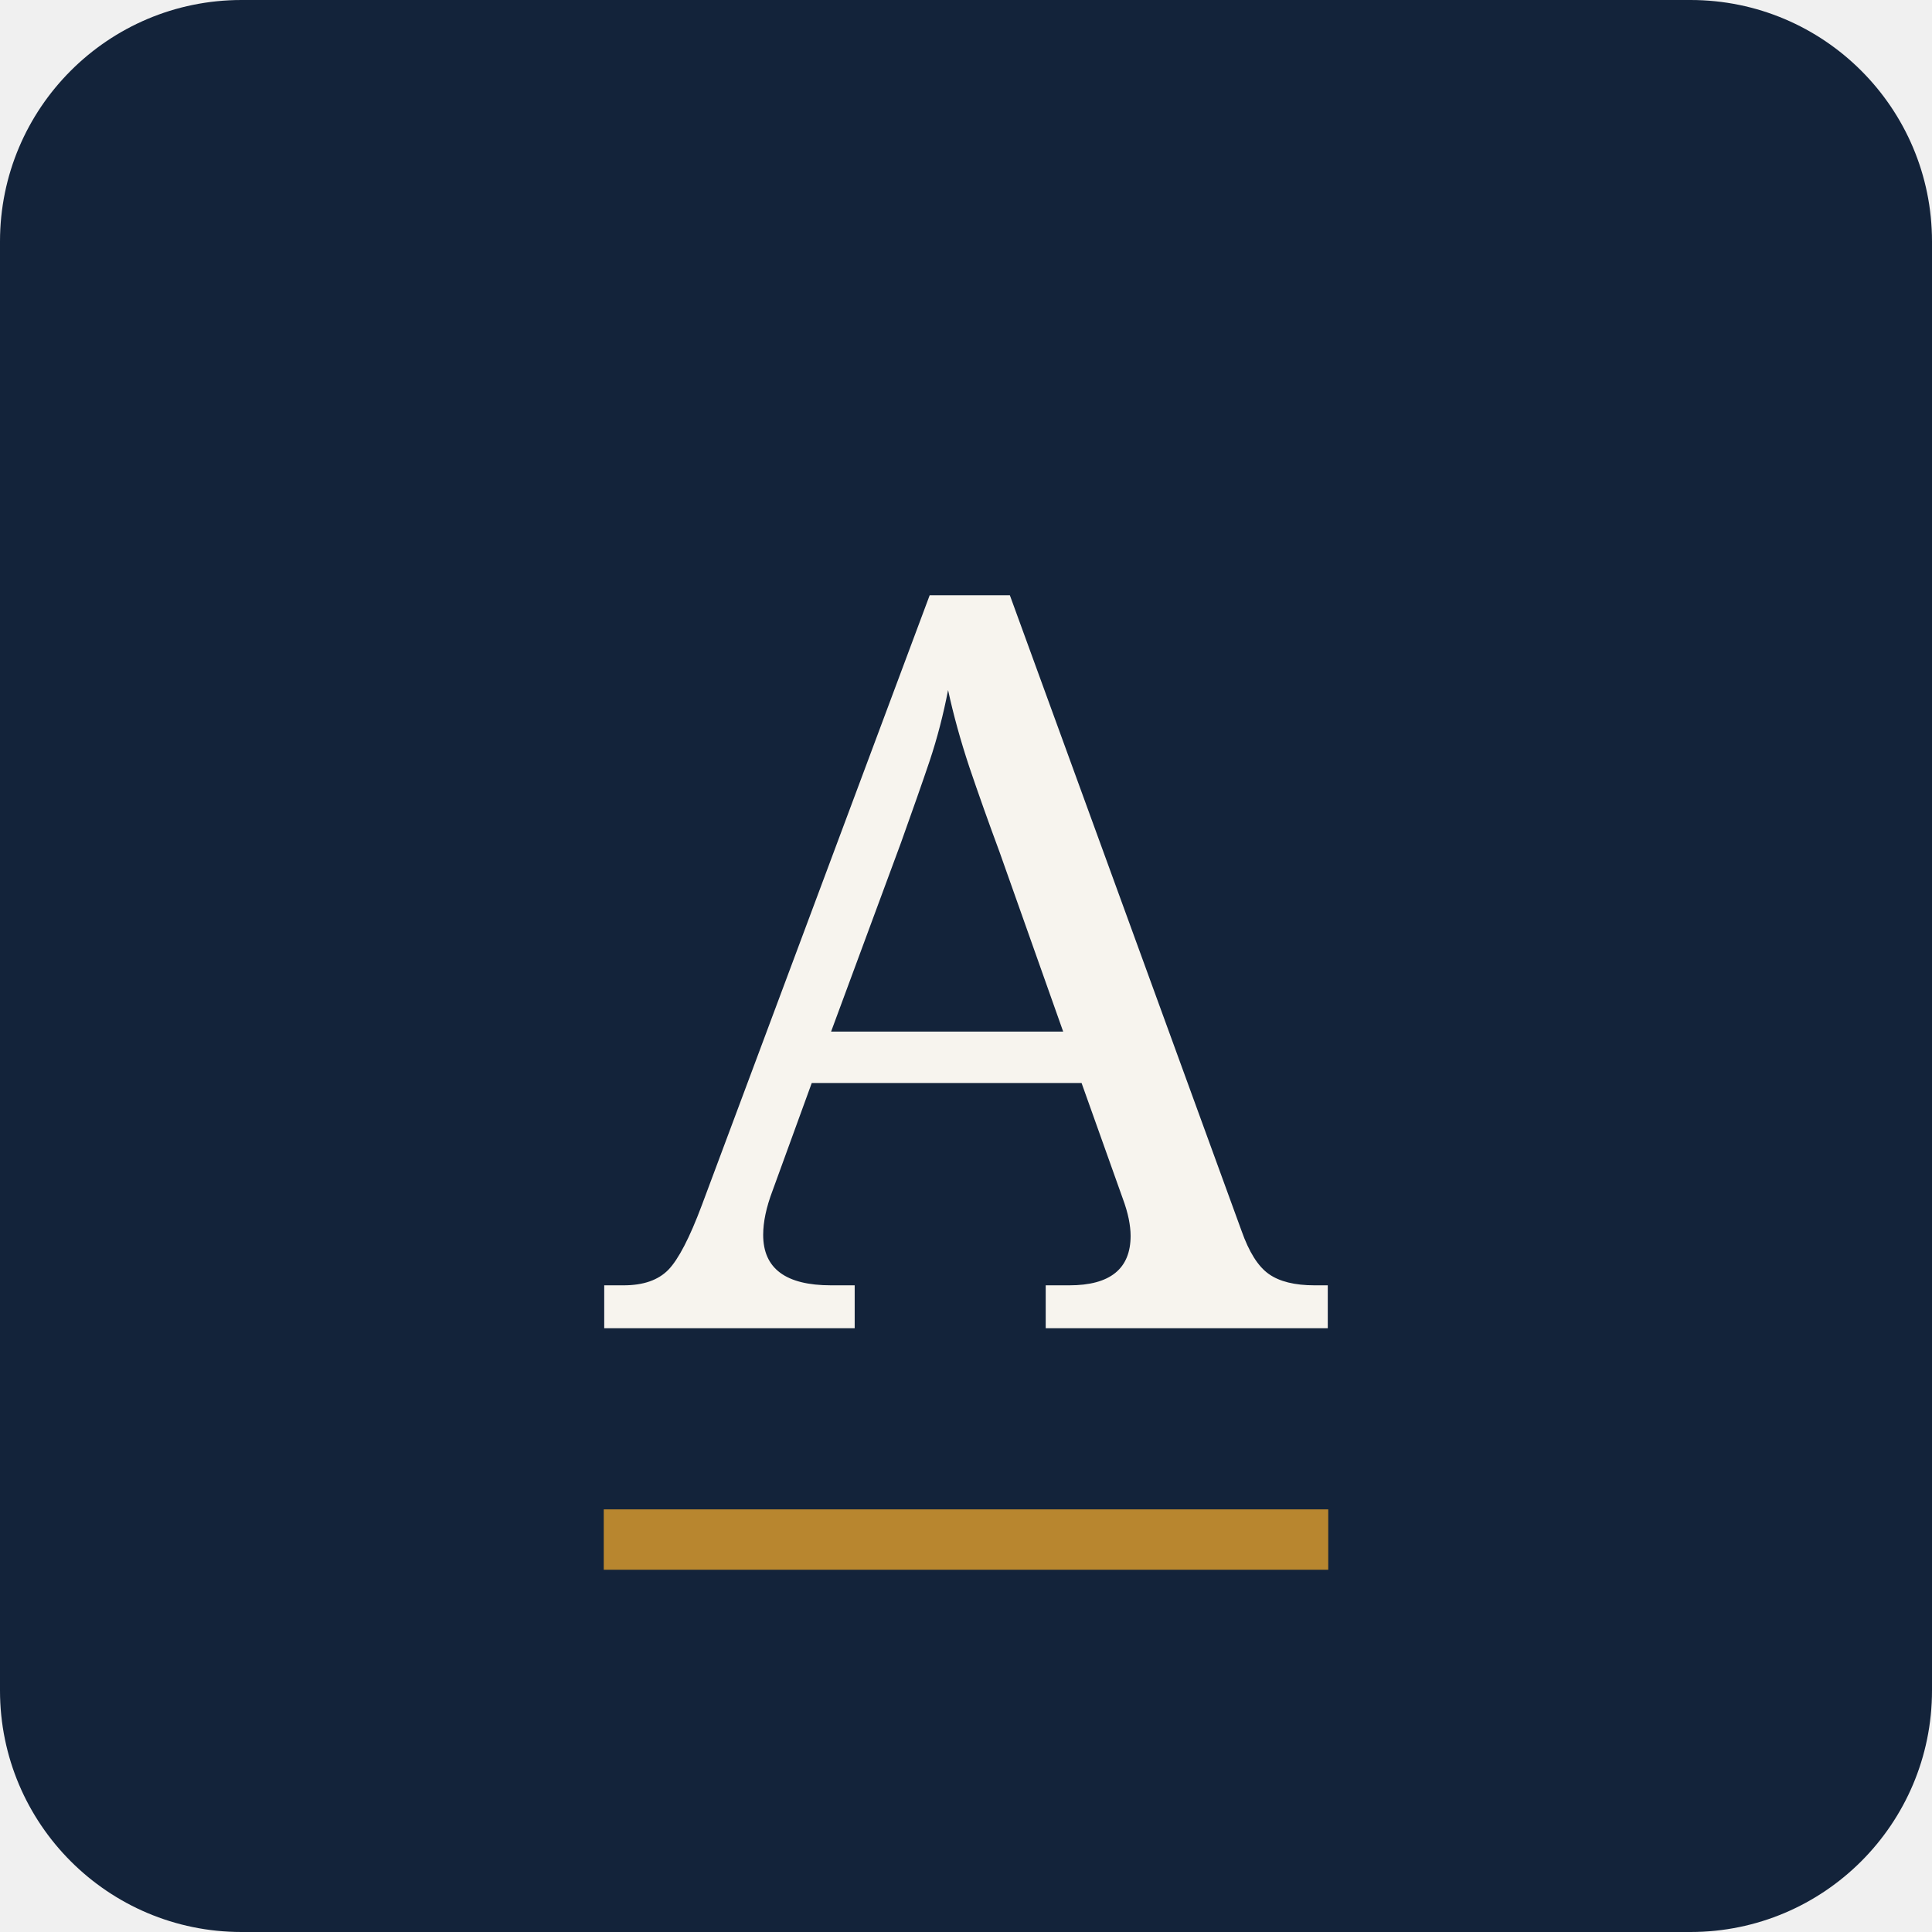
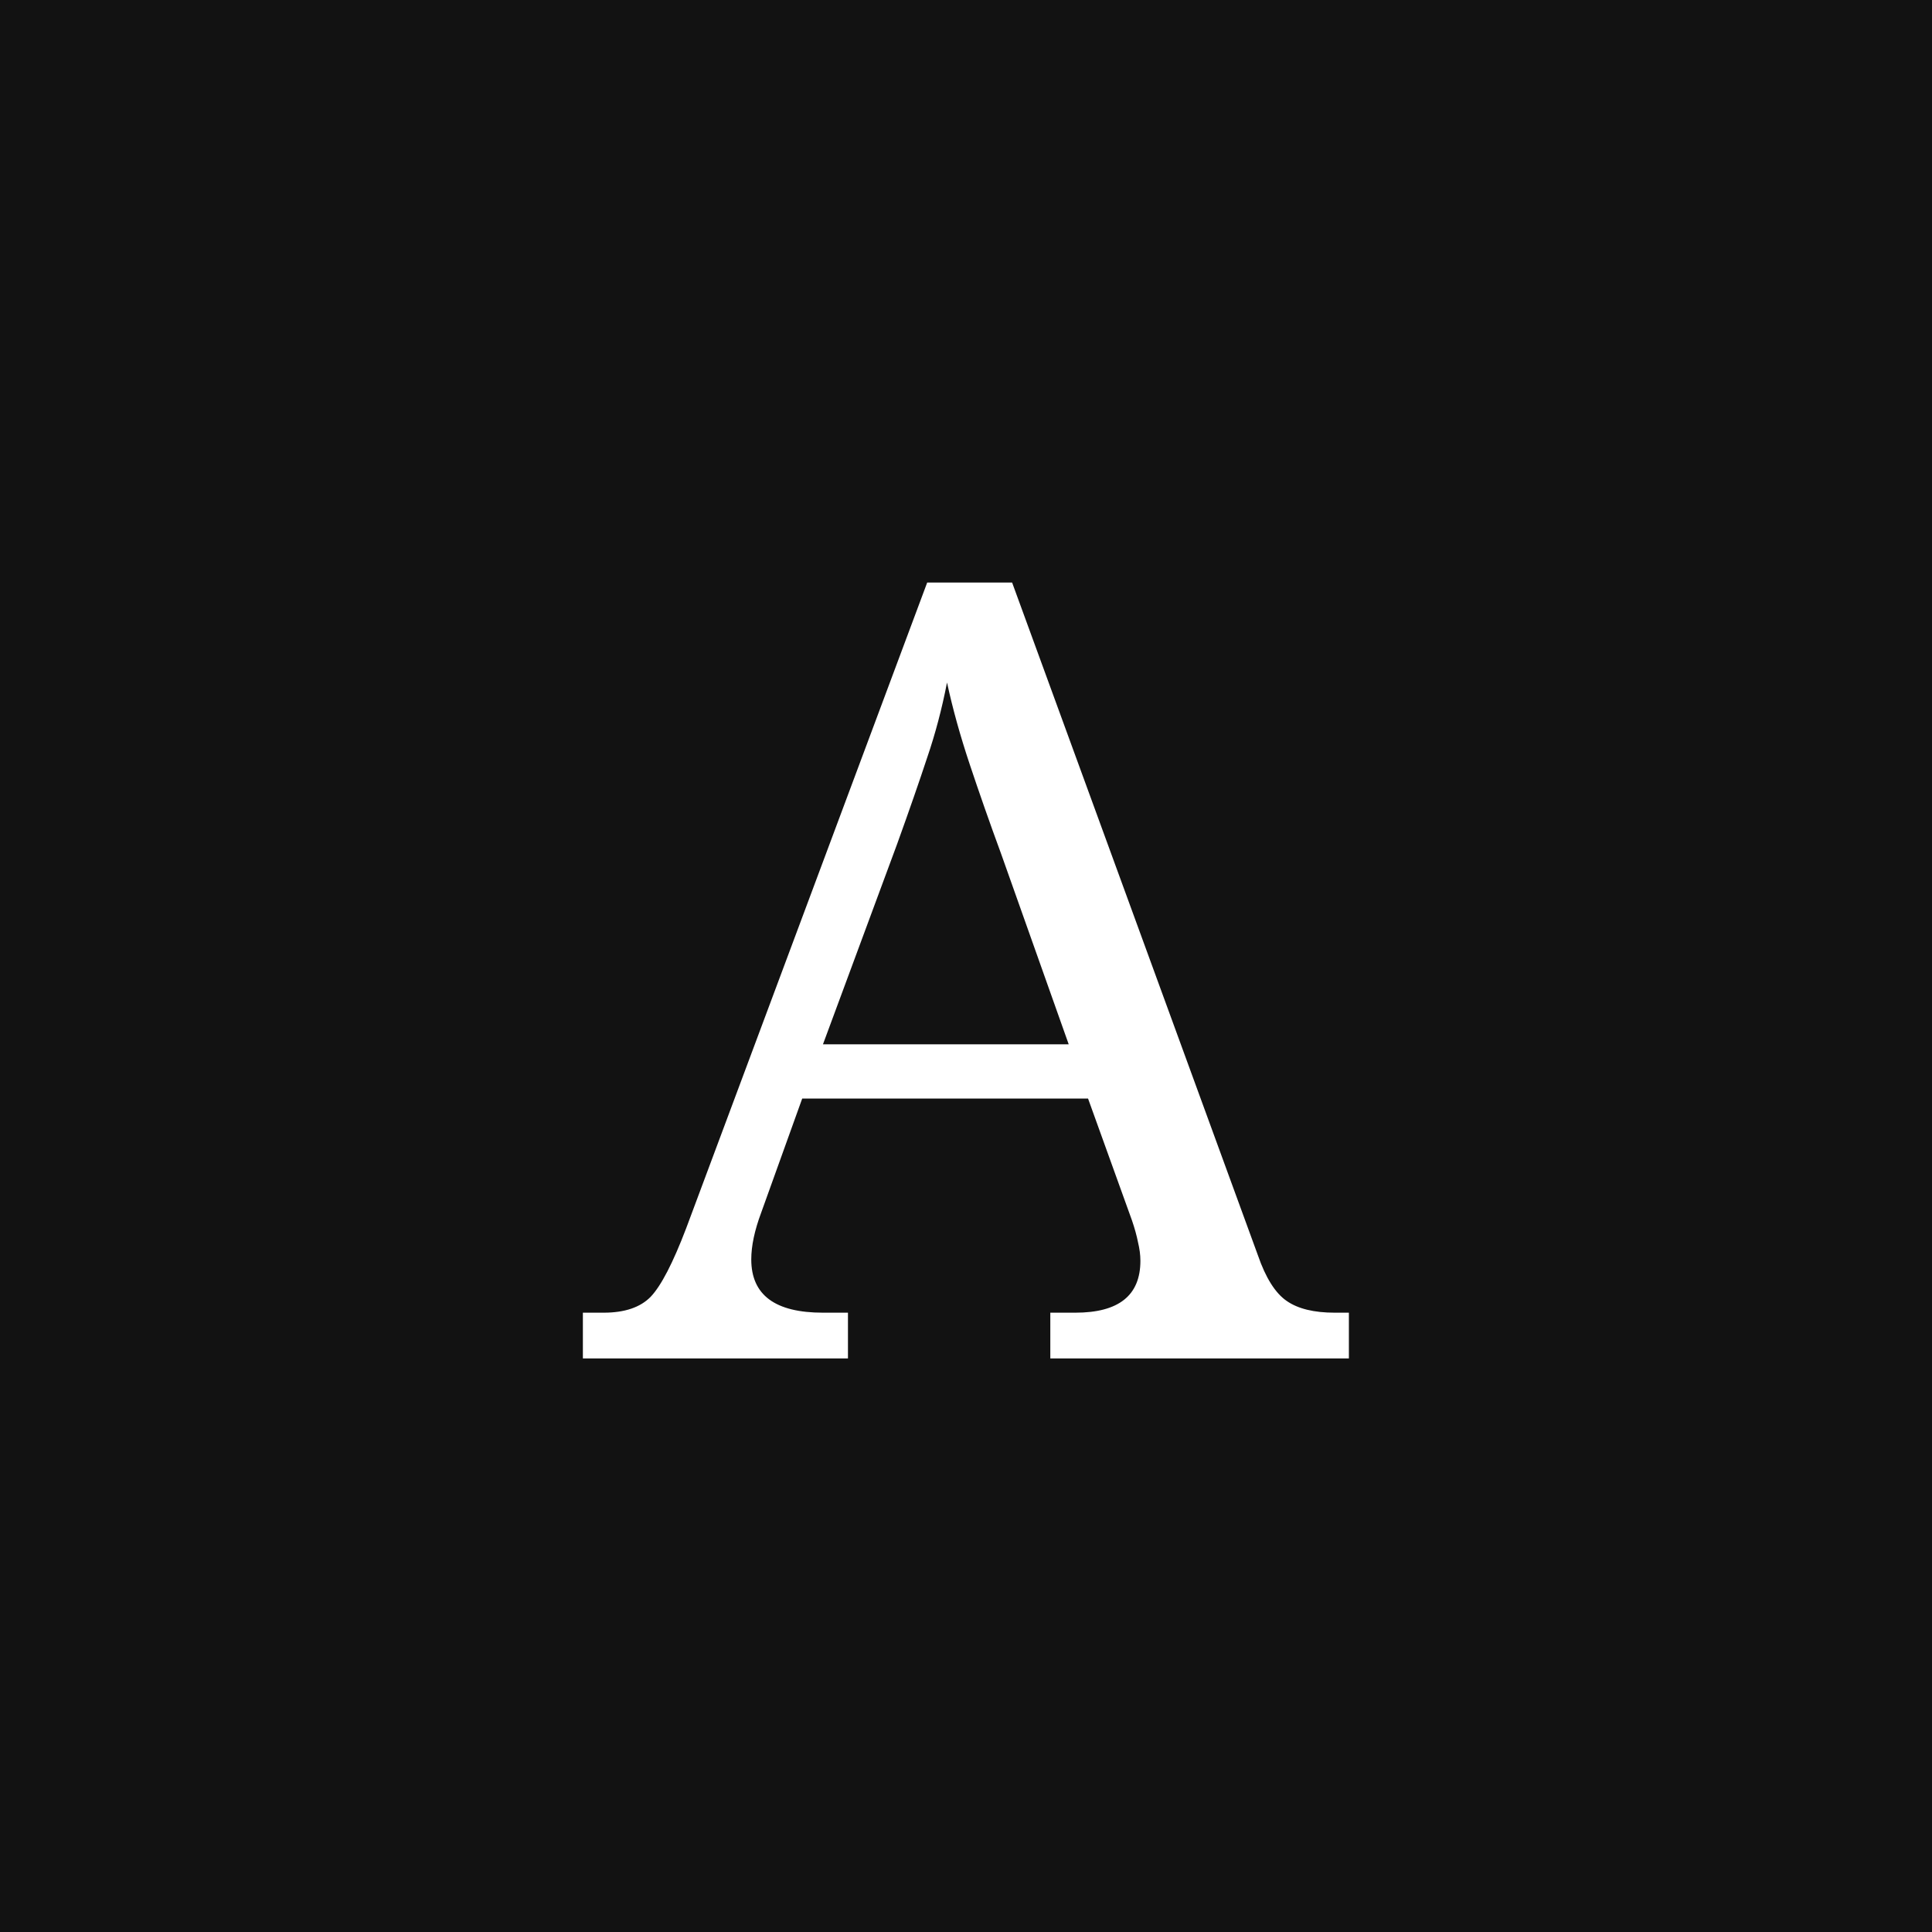
<svg xmlns="http://www.w3.org/2000/svg" viewBox="0 0 64 64">
-   <rect width="64" height="64" rx="8" fill="#13233A" />
-   <text x="32" y="44" text-anchor="middle" font-family="Georgia,serif" font-size="34" fill="#F7F4EE">A</text>
-   <rect x="20" y="50" width="24" height="2" fill="#B8862F" />
+   <rect width="64" height="64" fill="#121212" />
+   <text x="32" y="45" text-anchor="middle" font-family="Georgia,serif" font-size="36" fill="#fff">A</text>
</svg>
